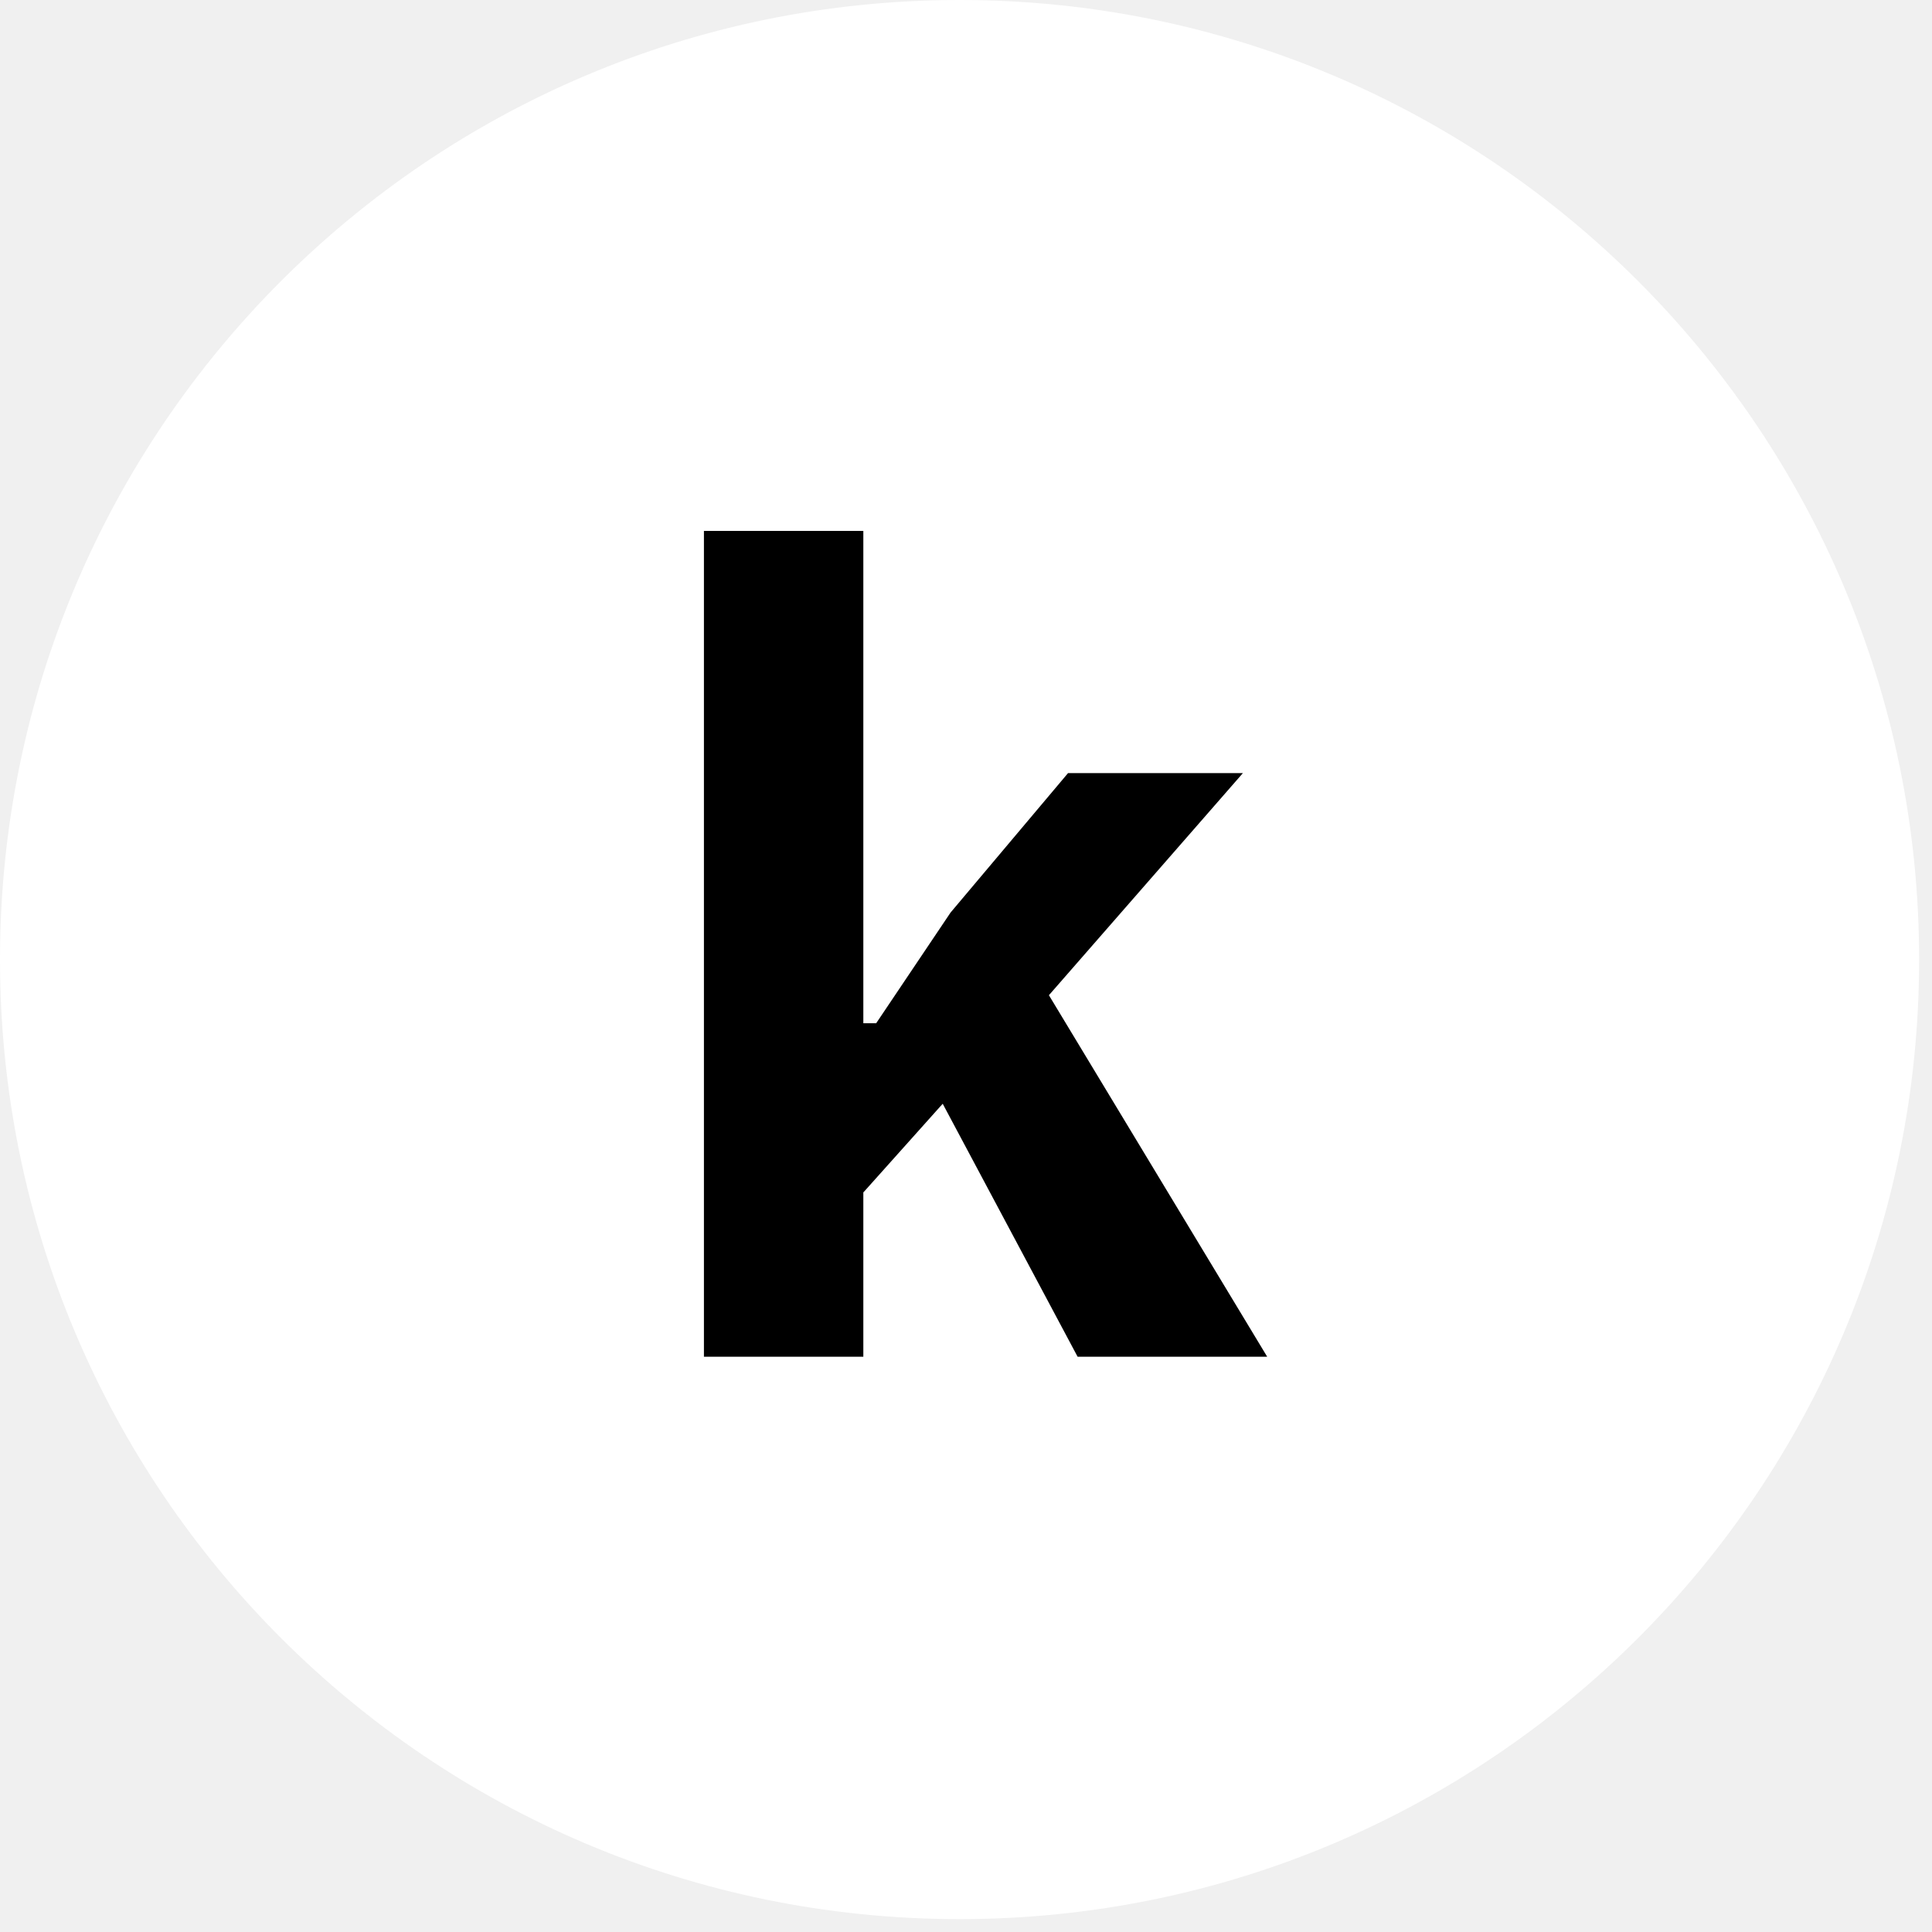
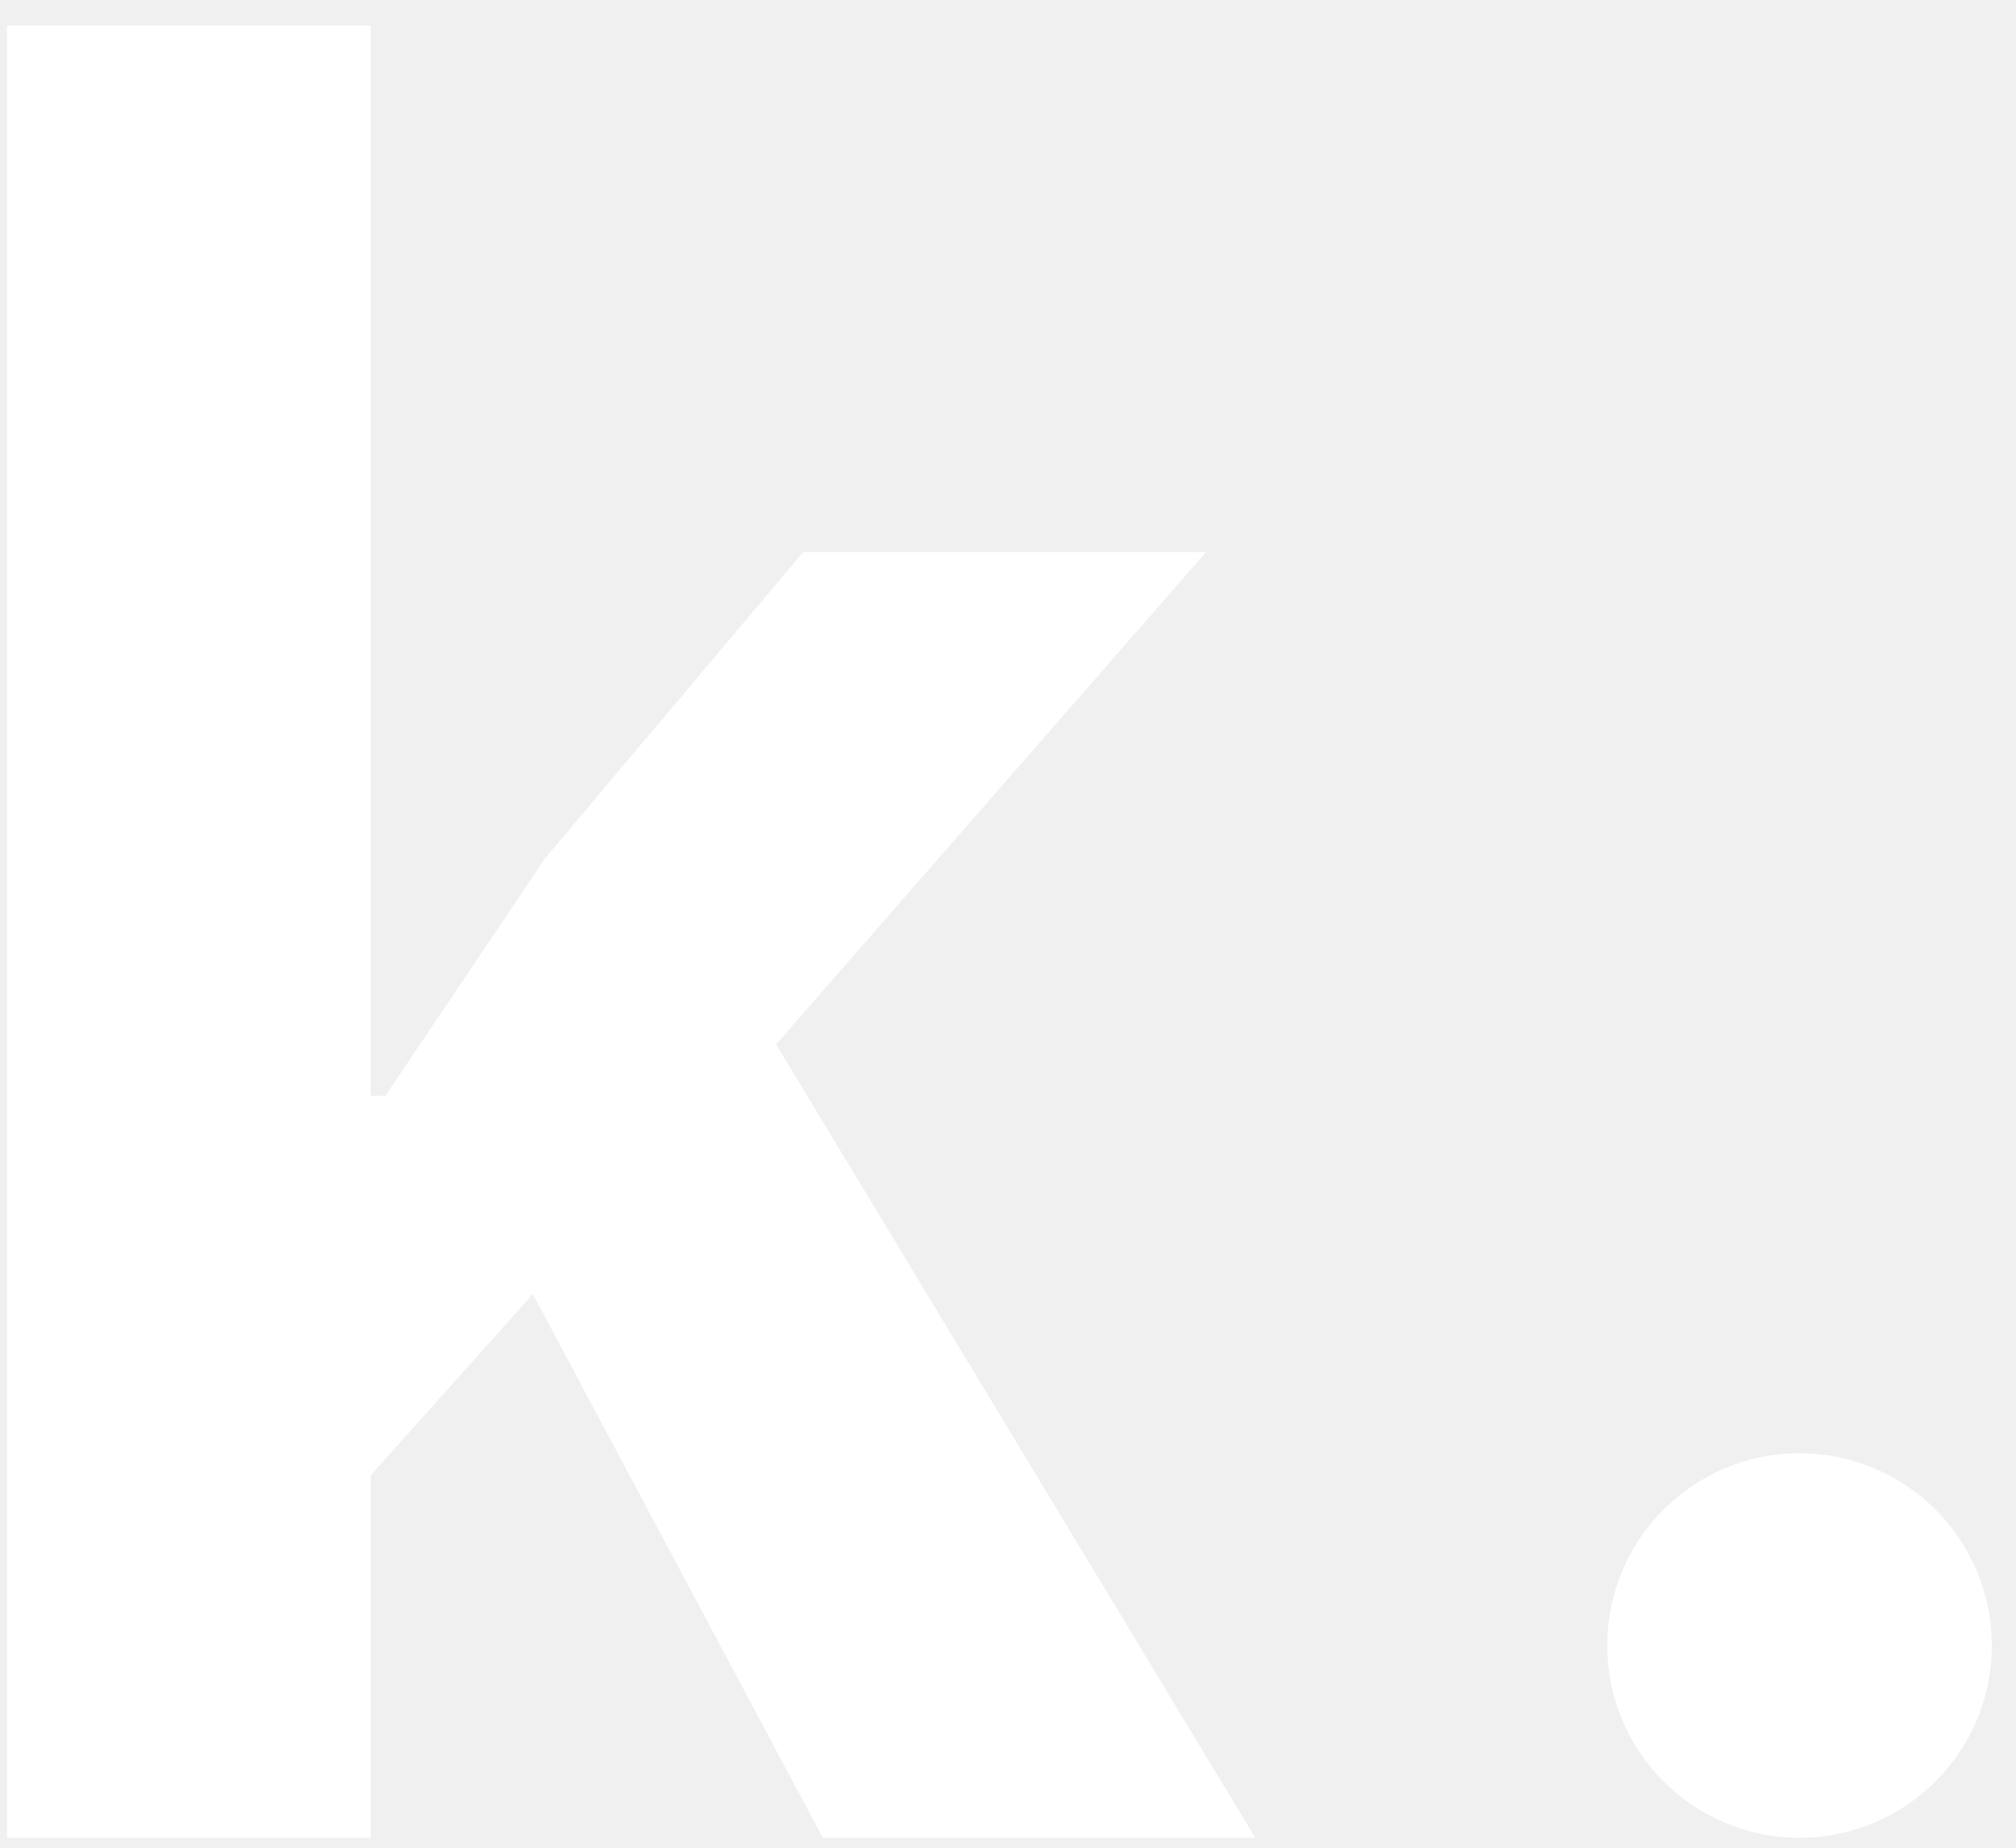
- <svg xmlns="http://www.w3.org/2000/svg" width="75" height="75" viewBox="0 0 75 75" fill="none">
-   <circle cx="37.25" cy="37.25" r="37.25" fill="white" />
-   <path d="M33.591 20.533V39.646H33.972L33.995 39.612L36.841 35.377L41.425 29.936H48.417L40.85 38.6L40.813 38.642L40.842 38.69L49.328 52.745H41.787L36.631 43.076L36.58 42.98L36.507 43.061L33.611 46.298L33.591 46.319V52.745H27.25V20.533H33.591Z" fill="black" stroke="white" stroke-width="0.153" />
+ <svg xmlns="http://www.w3.org/2000/svg" width="36" height="33" viewBox="0 0 36 33" fill="none">
+   <path d="M0.126 0.457H6.62V19.57H6.883L9.735 15.327L14.342 9.86H21.537L13.859 18.651L22.415 32.822H14.693L9.515 23.112L6.62 26.349V32.822H0.126V0.457Z" fill="white" />
+   <path d="M35.568 29.389C35.568 31.285 34.03 32.822 32.134 32.822C30.238 32.822 28.701 31.285 28.701 29.389C28.701 27.492 30.238 25.955 32.134 25.955C34.03 25.955 35.568 27.492 35.568 29.389Z" fill="white" />
</svg>
